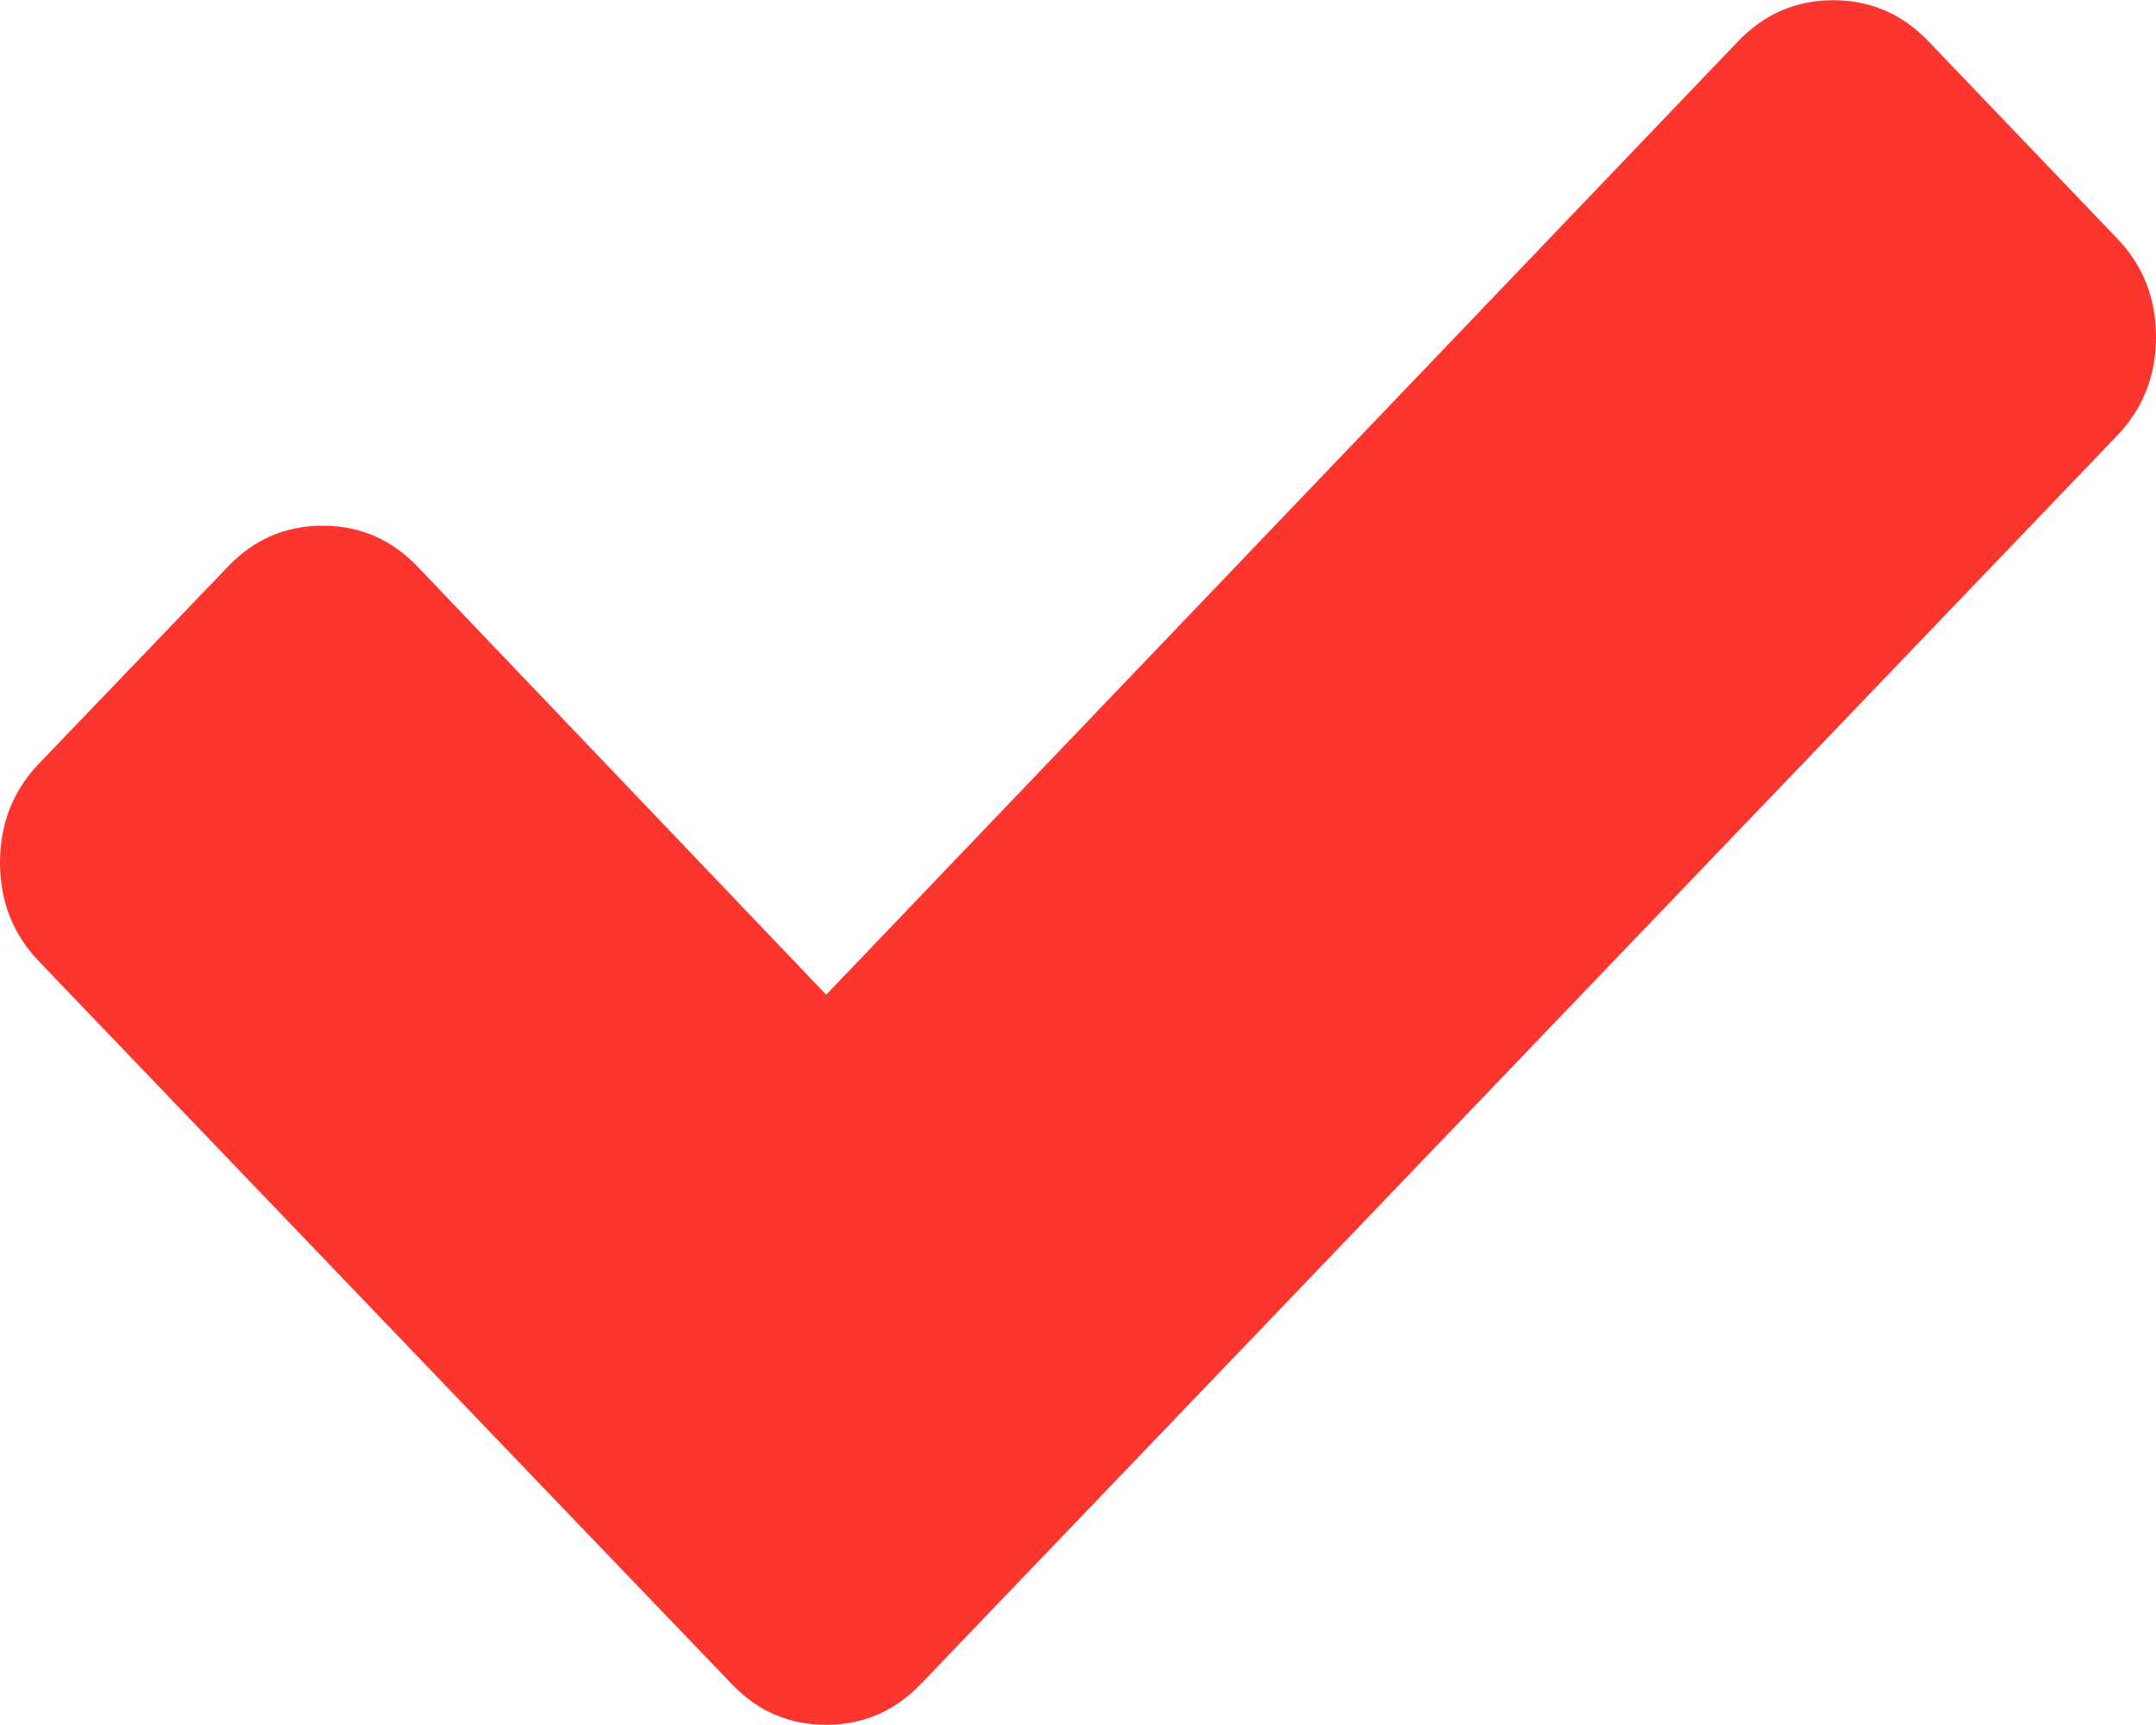
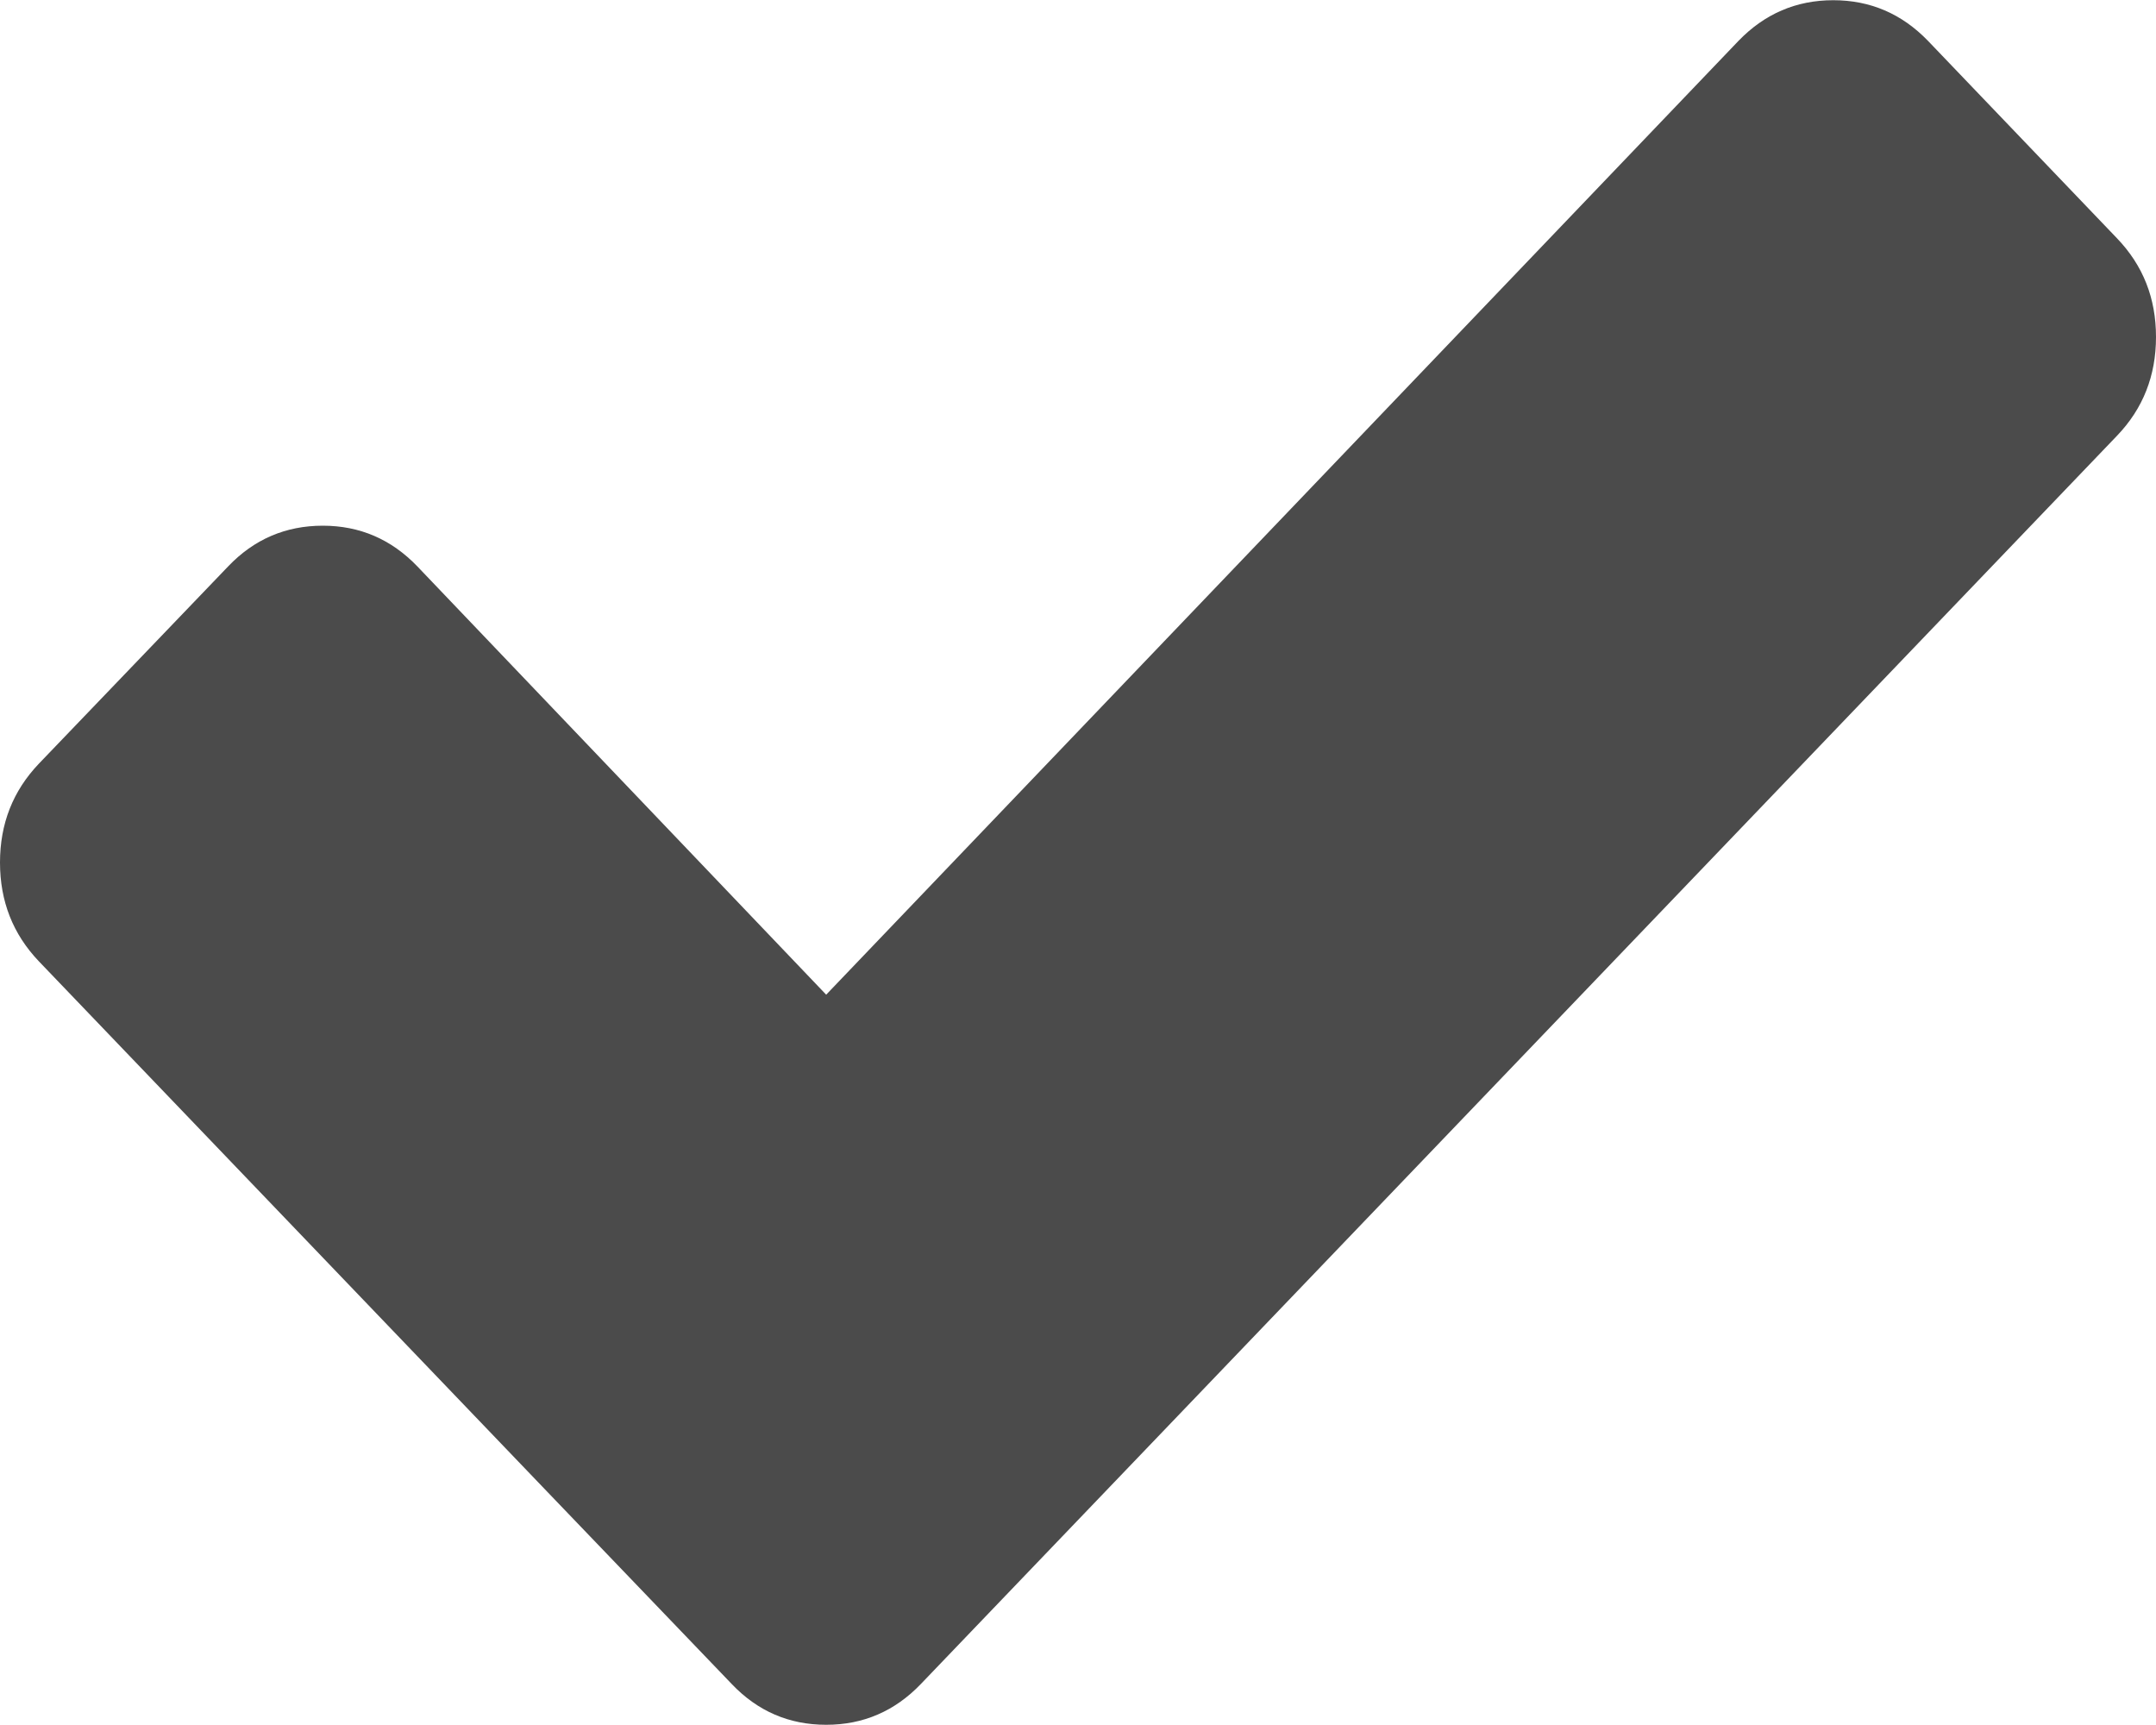
<svg xmlns="http://www.w3.org/2000/svg" preserveAspectRatio="xMidYMid" width="10" height="8" viewBox="0 0 10 8">
  <defs>
    <style>
      .cls-1 {
-         fill: #fc352e;
+         fill: #4b4b4b;
        fill-rule: evenodd;
      }
    </style>
  </defs>
  <path d="M9.819,1.105 L8.942,0.189 C8.821,0.064 8.675,0.001 8.503,0.001 C8.331,0.001 8.185,0.064 8.064,0.189 L3.832,4.613 L1.936,2.627 C1.815,2.501 1.669,2.438 1.497,2.438 C1.325,2.438 1.178,2.501 1.058,2.627 L0.180,3.542 C0.060,3.668 -0.000,3.820 -0.000,4.000 C-0.000,4.180 0.060,4.332 0.180,4.458 L2.516,6.895 L3.394,7.810 C3.514,7.936 3.660,7.999 3.832,7.999 C4.004,7.999 4.150,7.936 4.271,7.810 L5.148,6.895 L9.819,2.021 C9.940,1.895 10.000,1.742 10.000,1.563 C10.000,1.383 9.940,1.231 9.819,1.105 L9.819,1.105 Z" class="cls-1" />
</svg>
